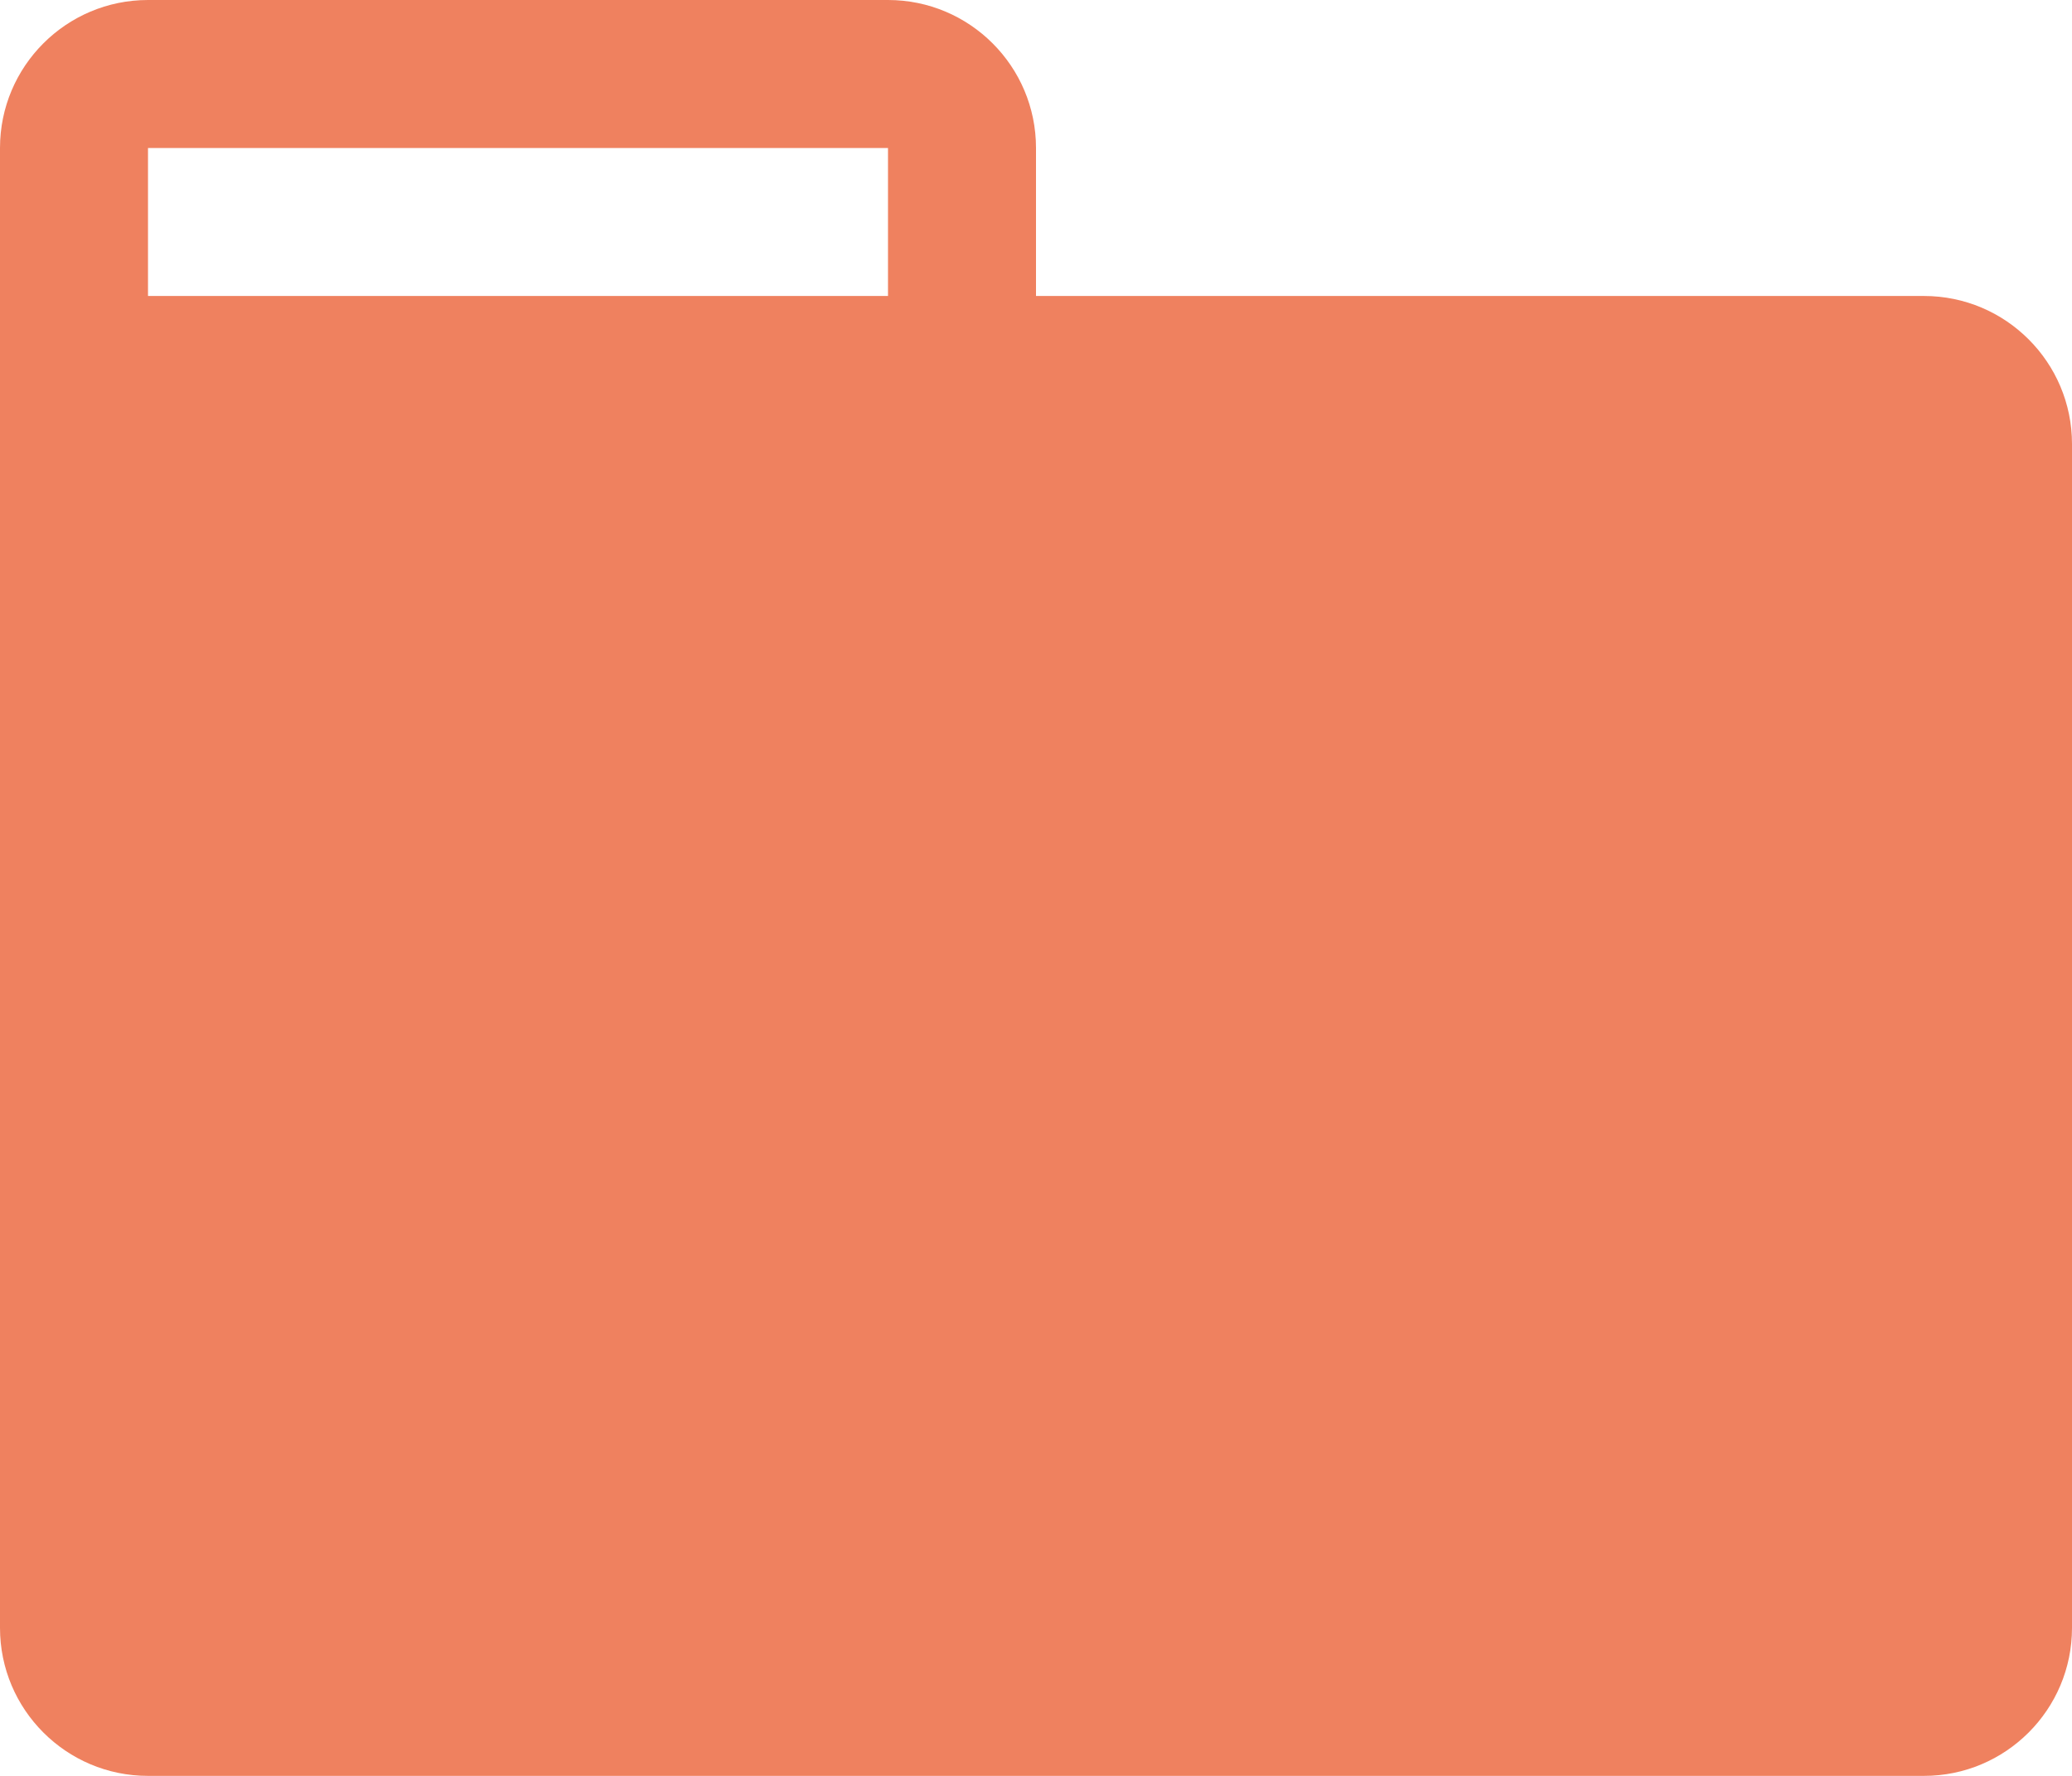
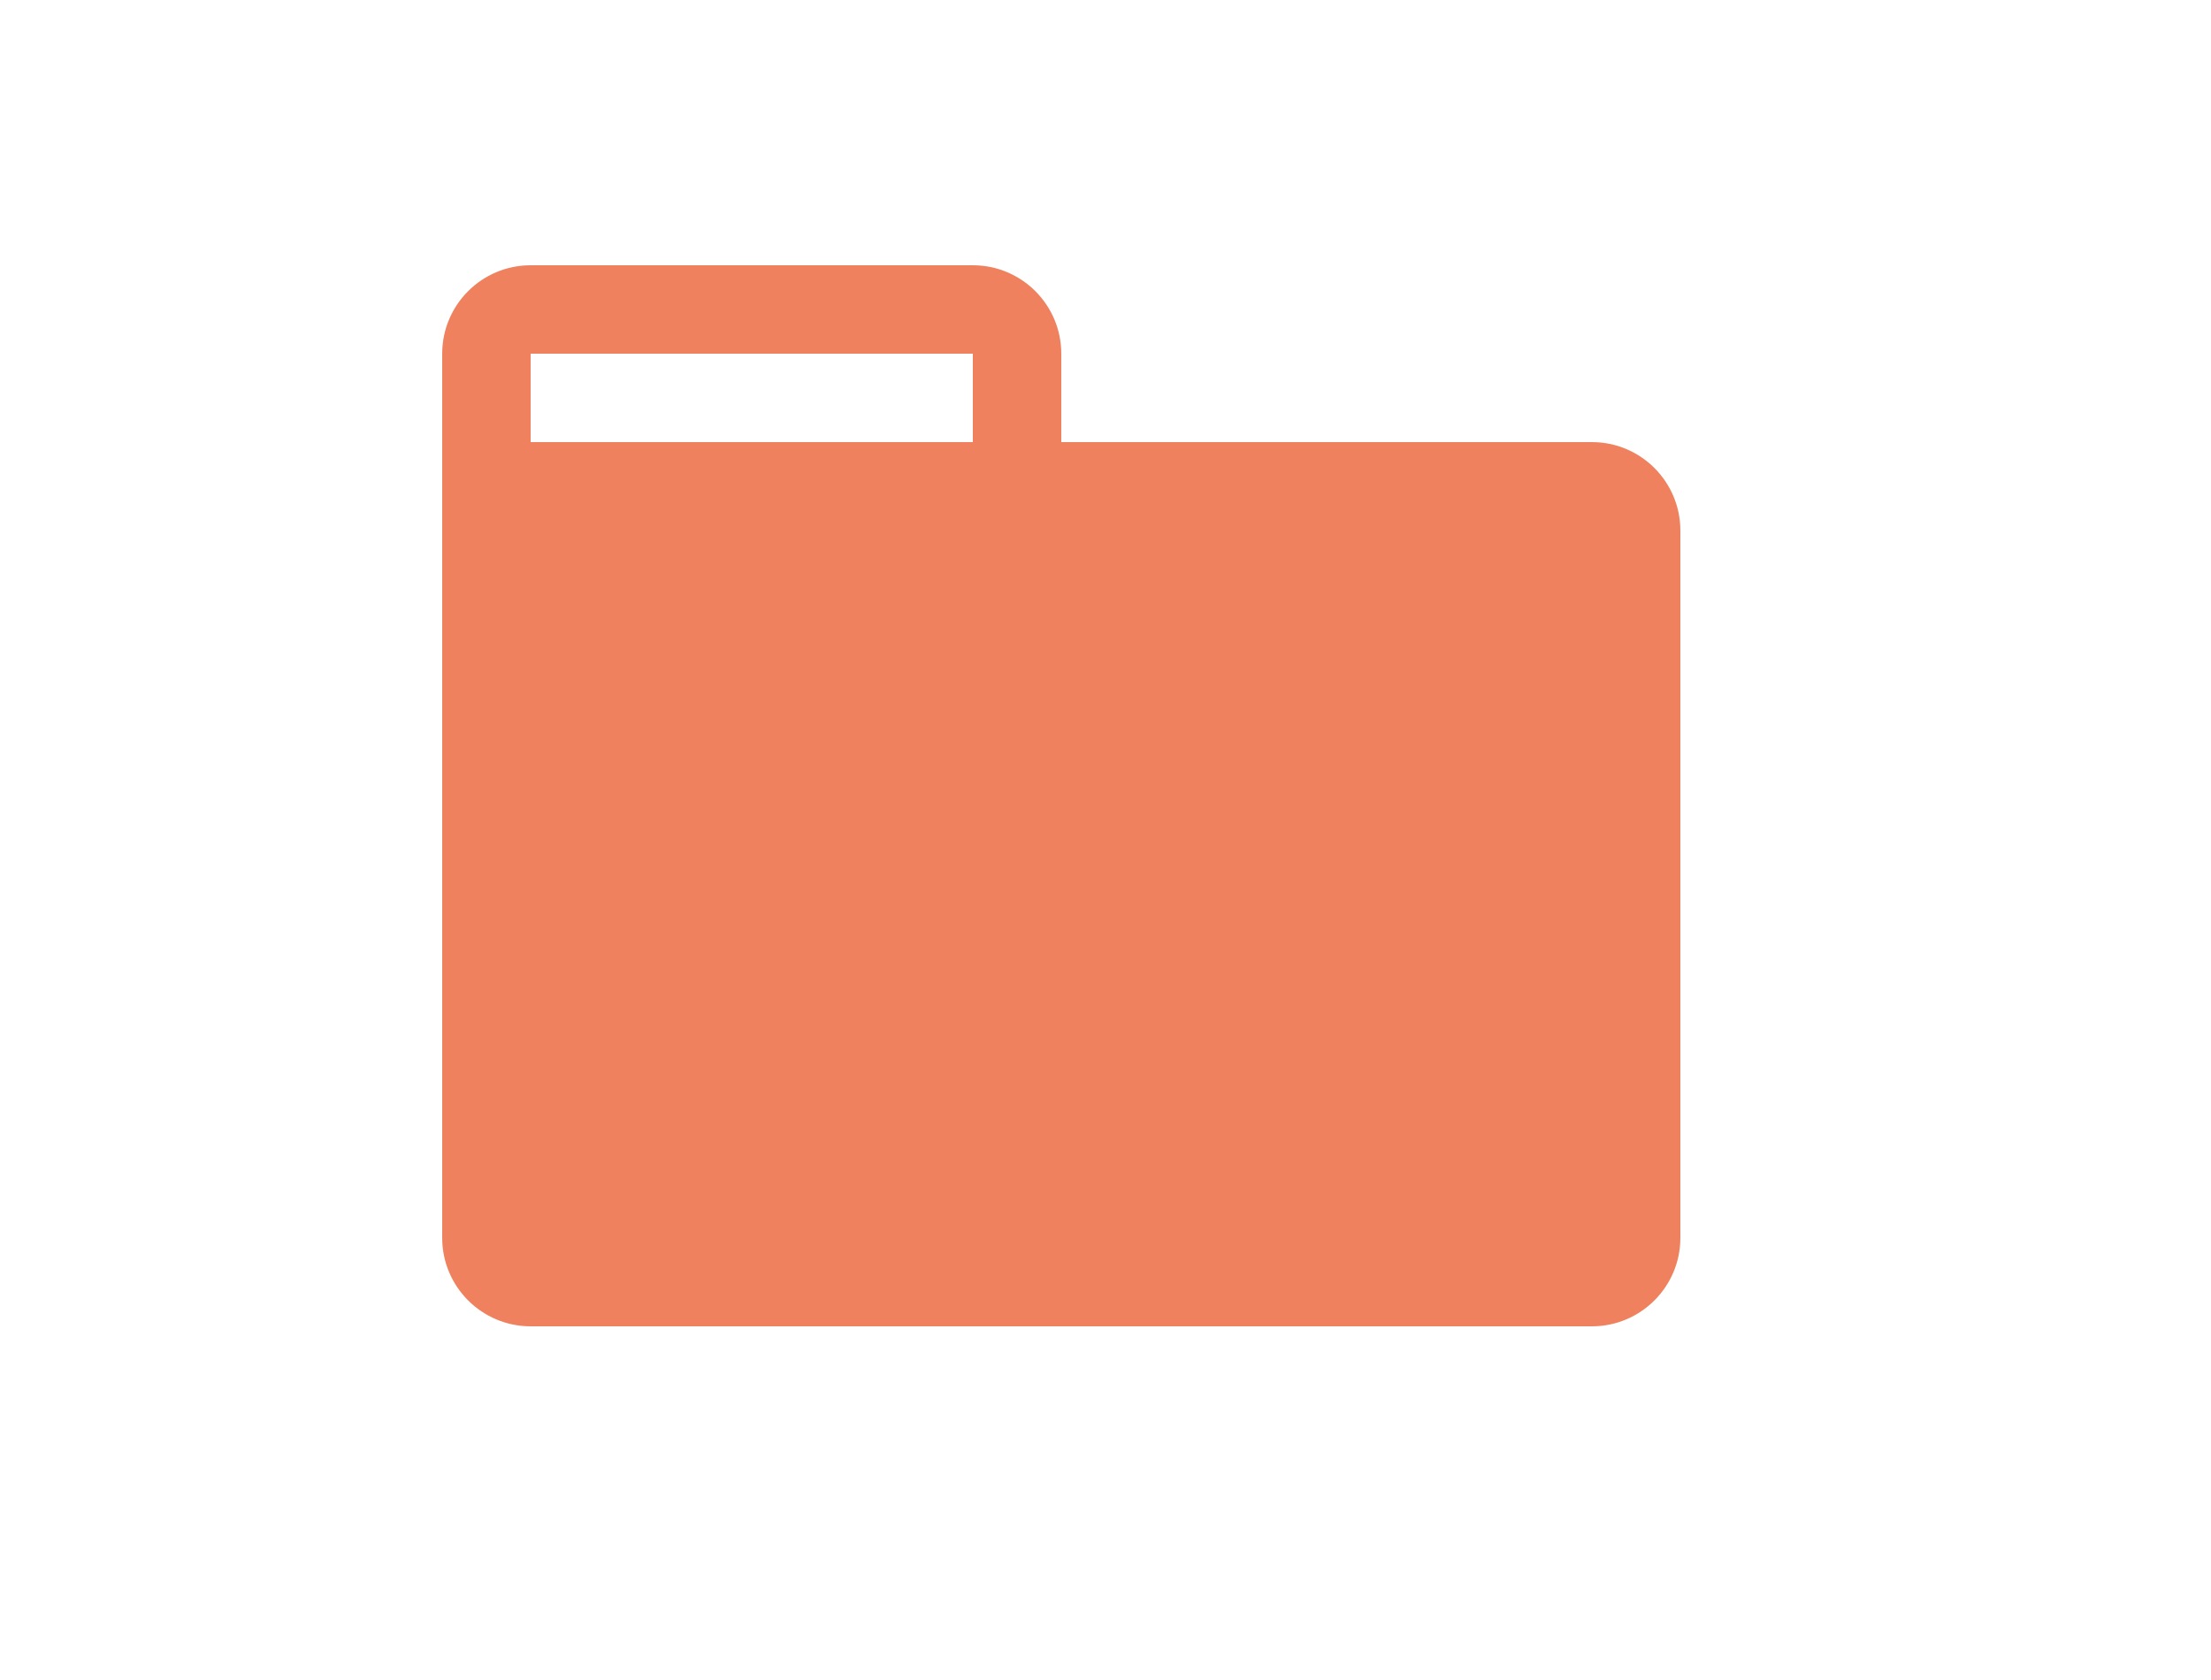
- <svg xmlns="http://www.w3.org/2000/svg" width="14px" height="12px" viewBox="0 0 14 12" version="1.1">
+ <svg xmlns="http://www.w3.org/2000/svg" width="25px" height="19px" viewBox="0 0 25 19" version="1.1">
  <defs />
  <g id="Page-1" stroke="none" stroke-width="1" fill="none" fill-rule="evenodd">
-     <g id="Group-5" transform="translate(-5, -3)">
-       <rect id="Rectangle-4" fill-opacity="0" fill="#D8D8D8" x="0" y="0" width="25" height="17" />
-       <path d="M6,5 L11,5 L11,4 L6,4 L6,5 Z M12,5 L12,4 C12,3.448 11.552,3 11,3 L6,3 C5.448,3 5,3.448 5,4 L5,14 C5,14.552 5.448,15 6,15 L18,15 C18.552,15 19,14.552 19,14 L19,6 C19,5.448 18.552,5 18,5 L12,5 Z" id="Page-1" fill="#EF815F" />
+     <g id="Artboard" transform="translate(-18, -14)">
+       <rect id="Rectangle-4" fill-opacity="0" fill="#959595" x="18" y="14" width="25" height="17" />
+       <path d="M24,19 L29,19 L29,18 L24,18 L24,19 Z M30,19 L30,18 C30,17.448 29.552,17 29,17 L24,17 C23.448,17 23,17.448 23,18 L23,28 C23,28.552 23.448,29 24,29 L36,29 C36.552,29 37,28.552 37,28 L37,20 C37,19.448 36.552,19 36,19 L30,19 Z" id="Page-1" fill="#EF815F" />
    </g>
  </g>
</svg>
